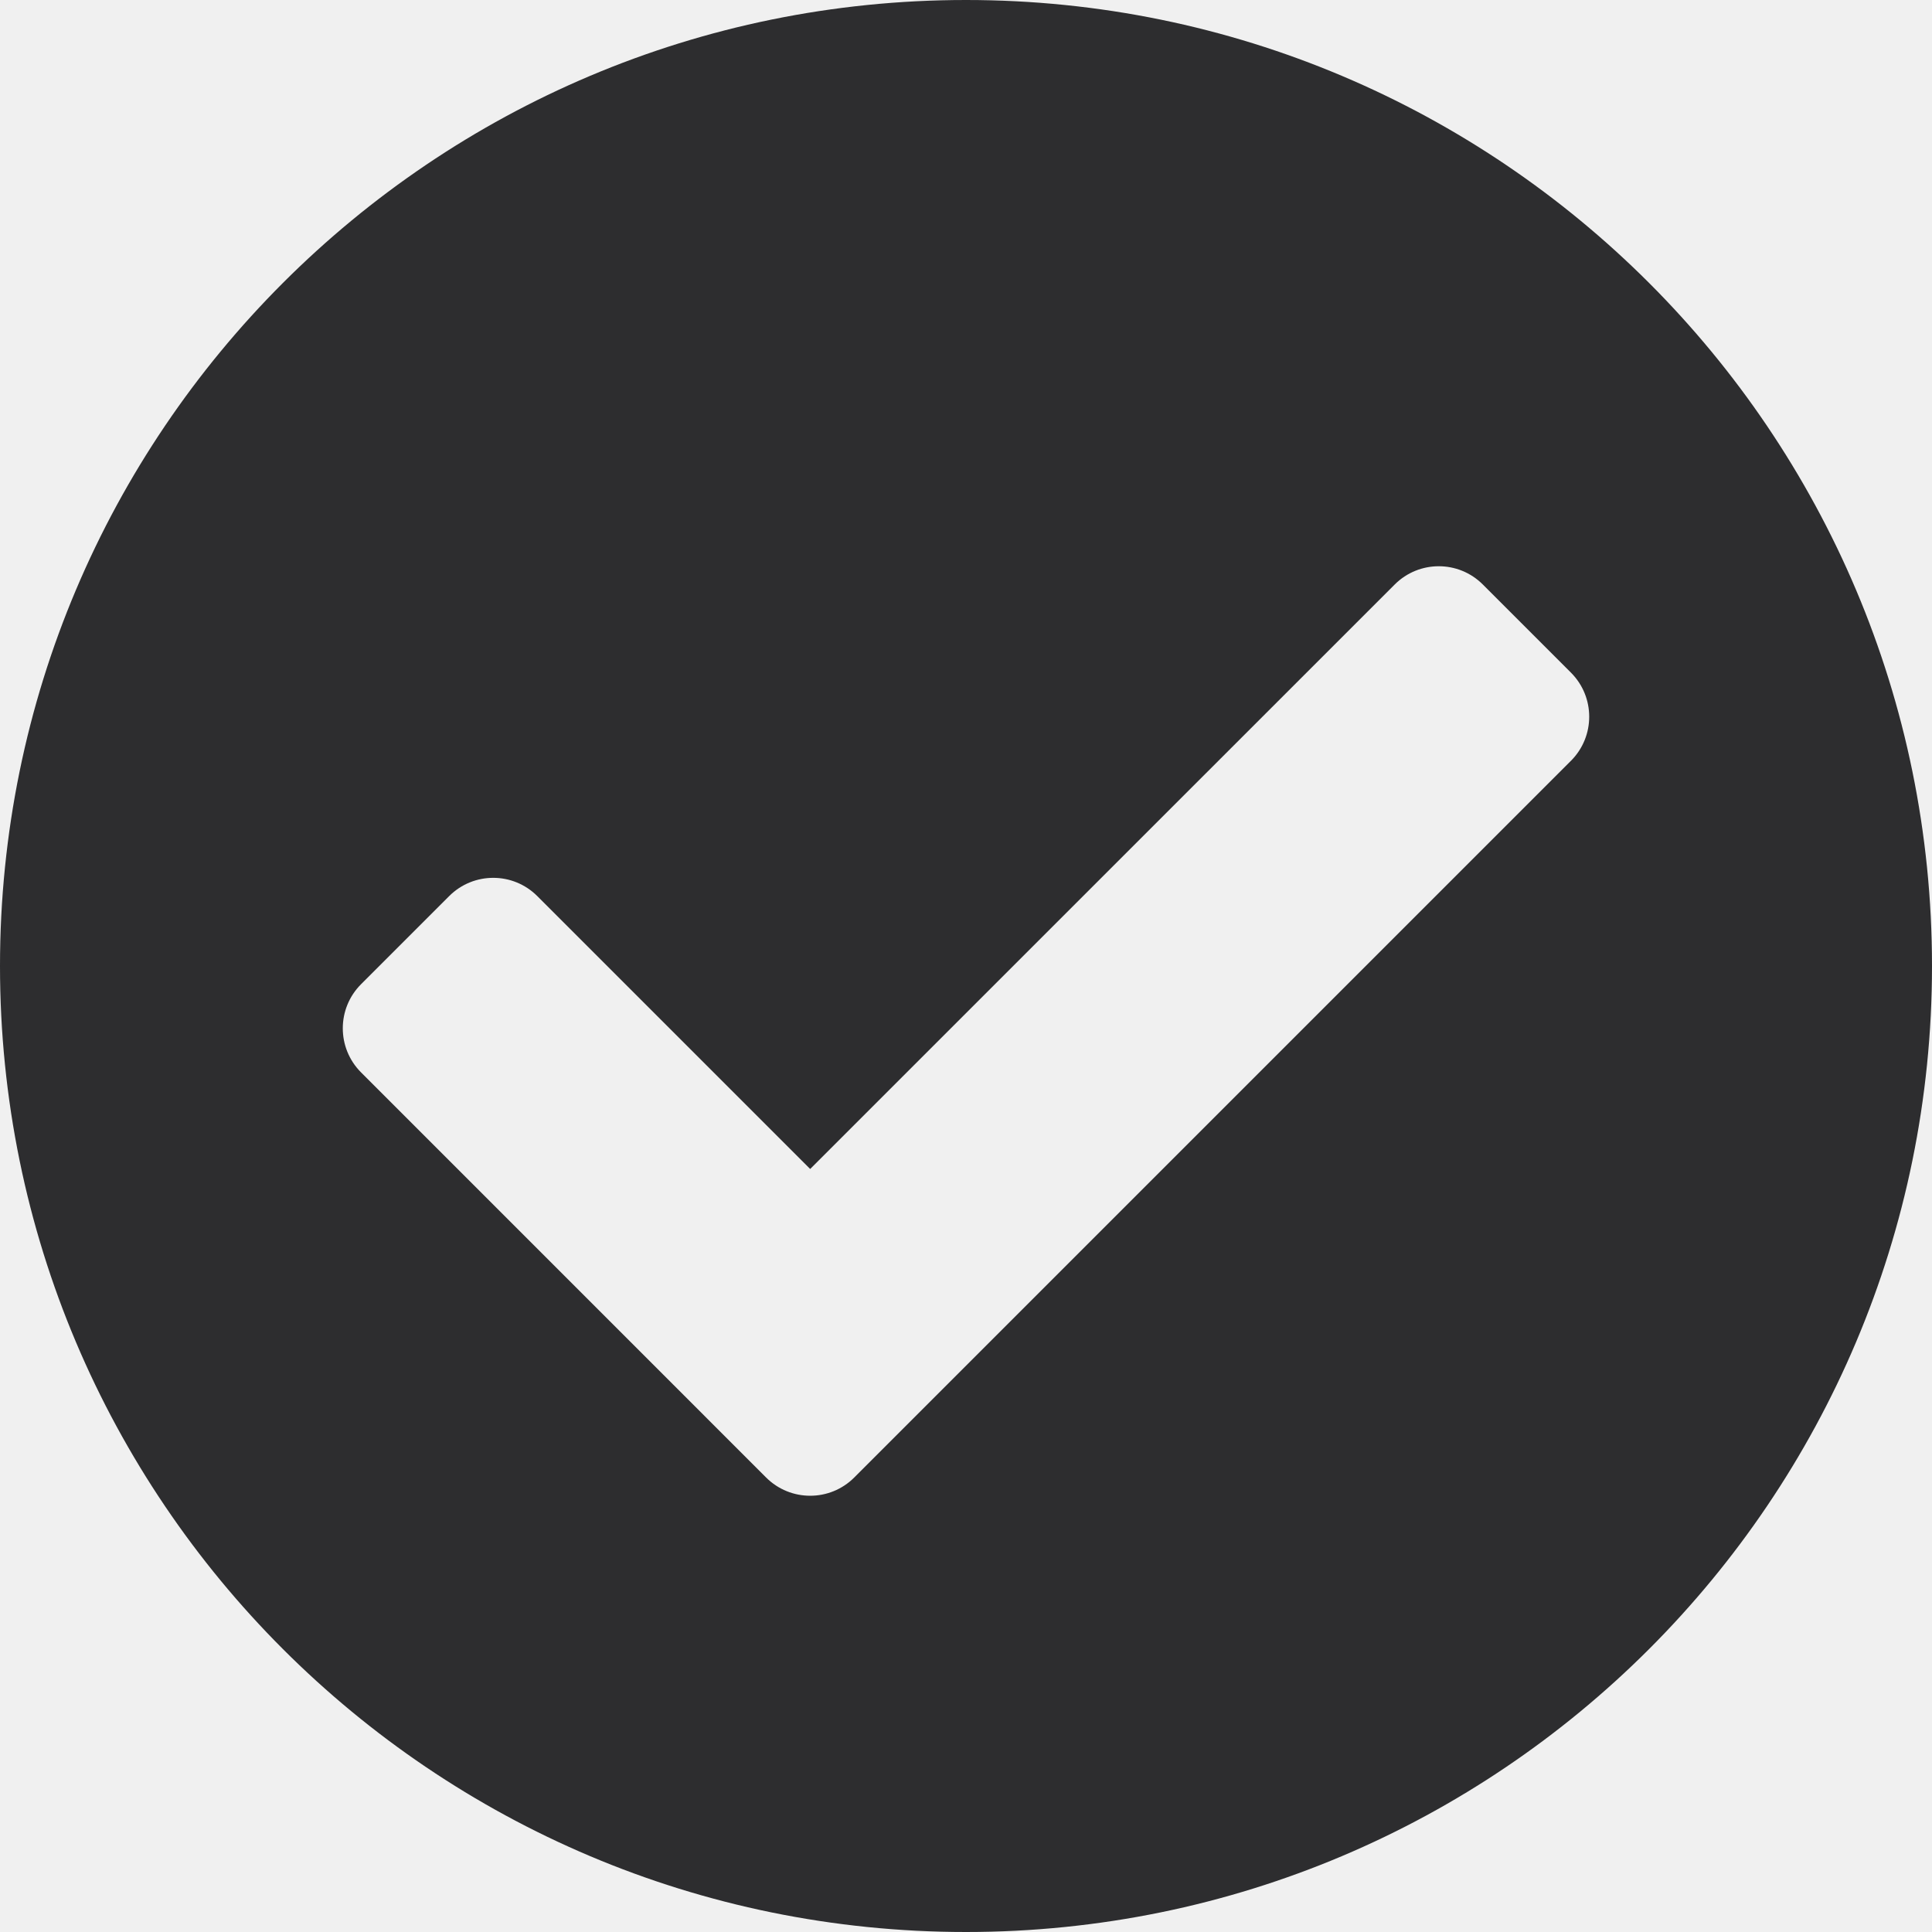
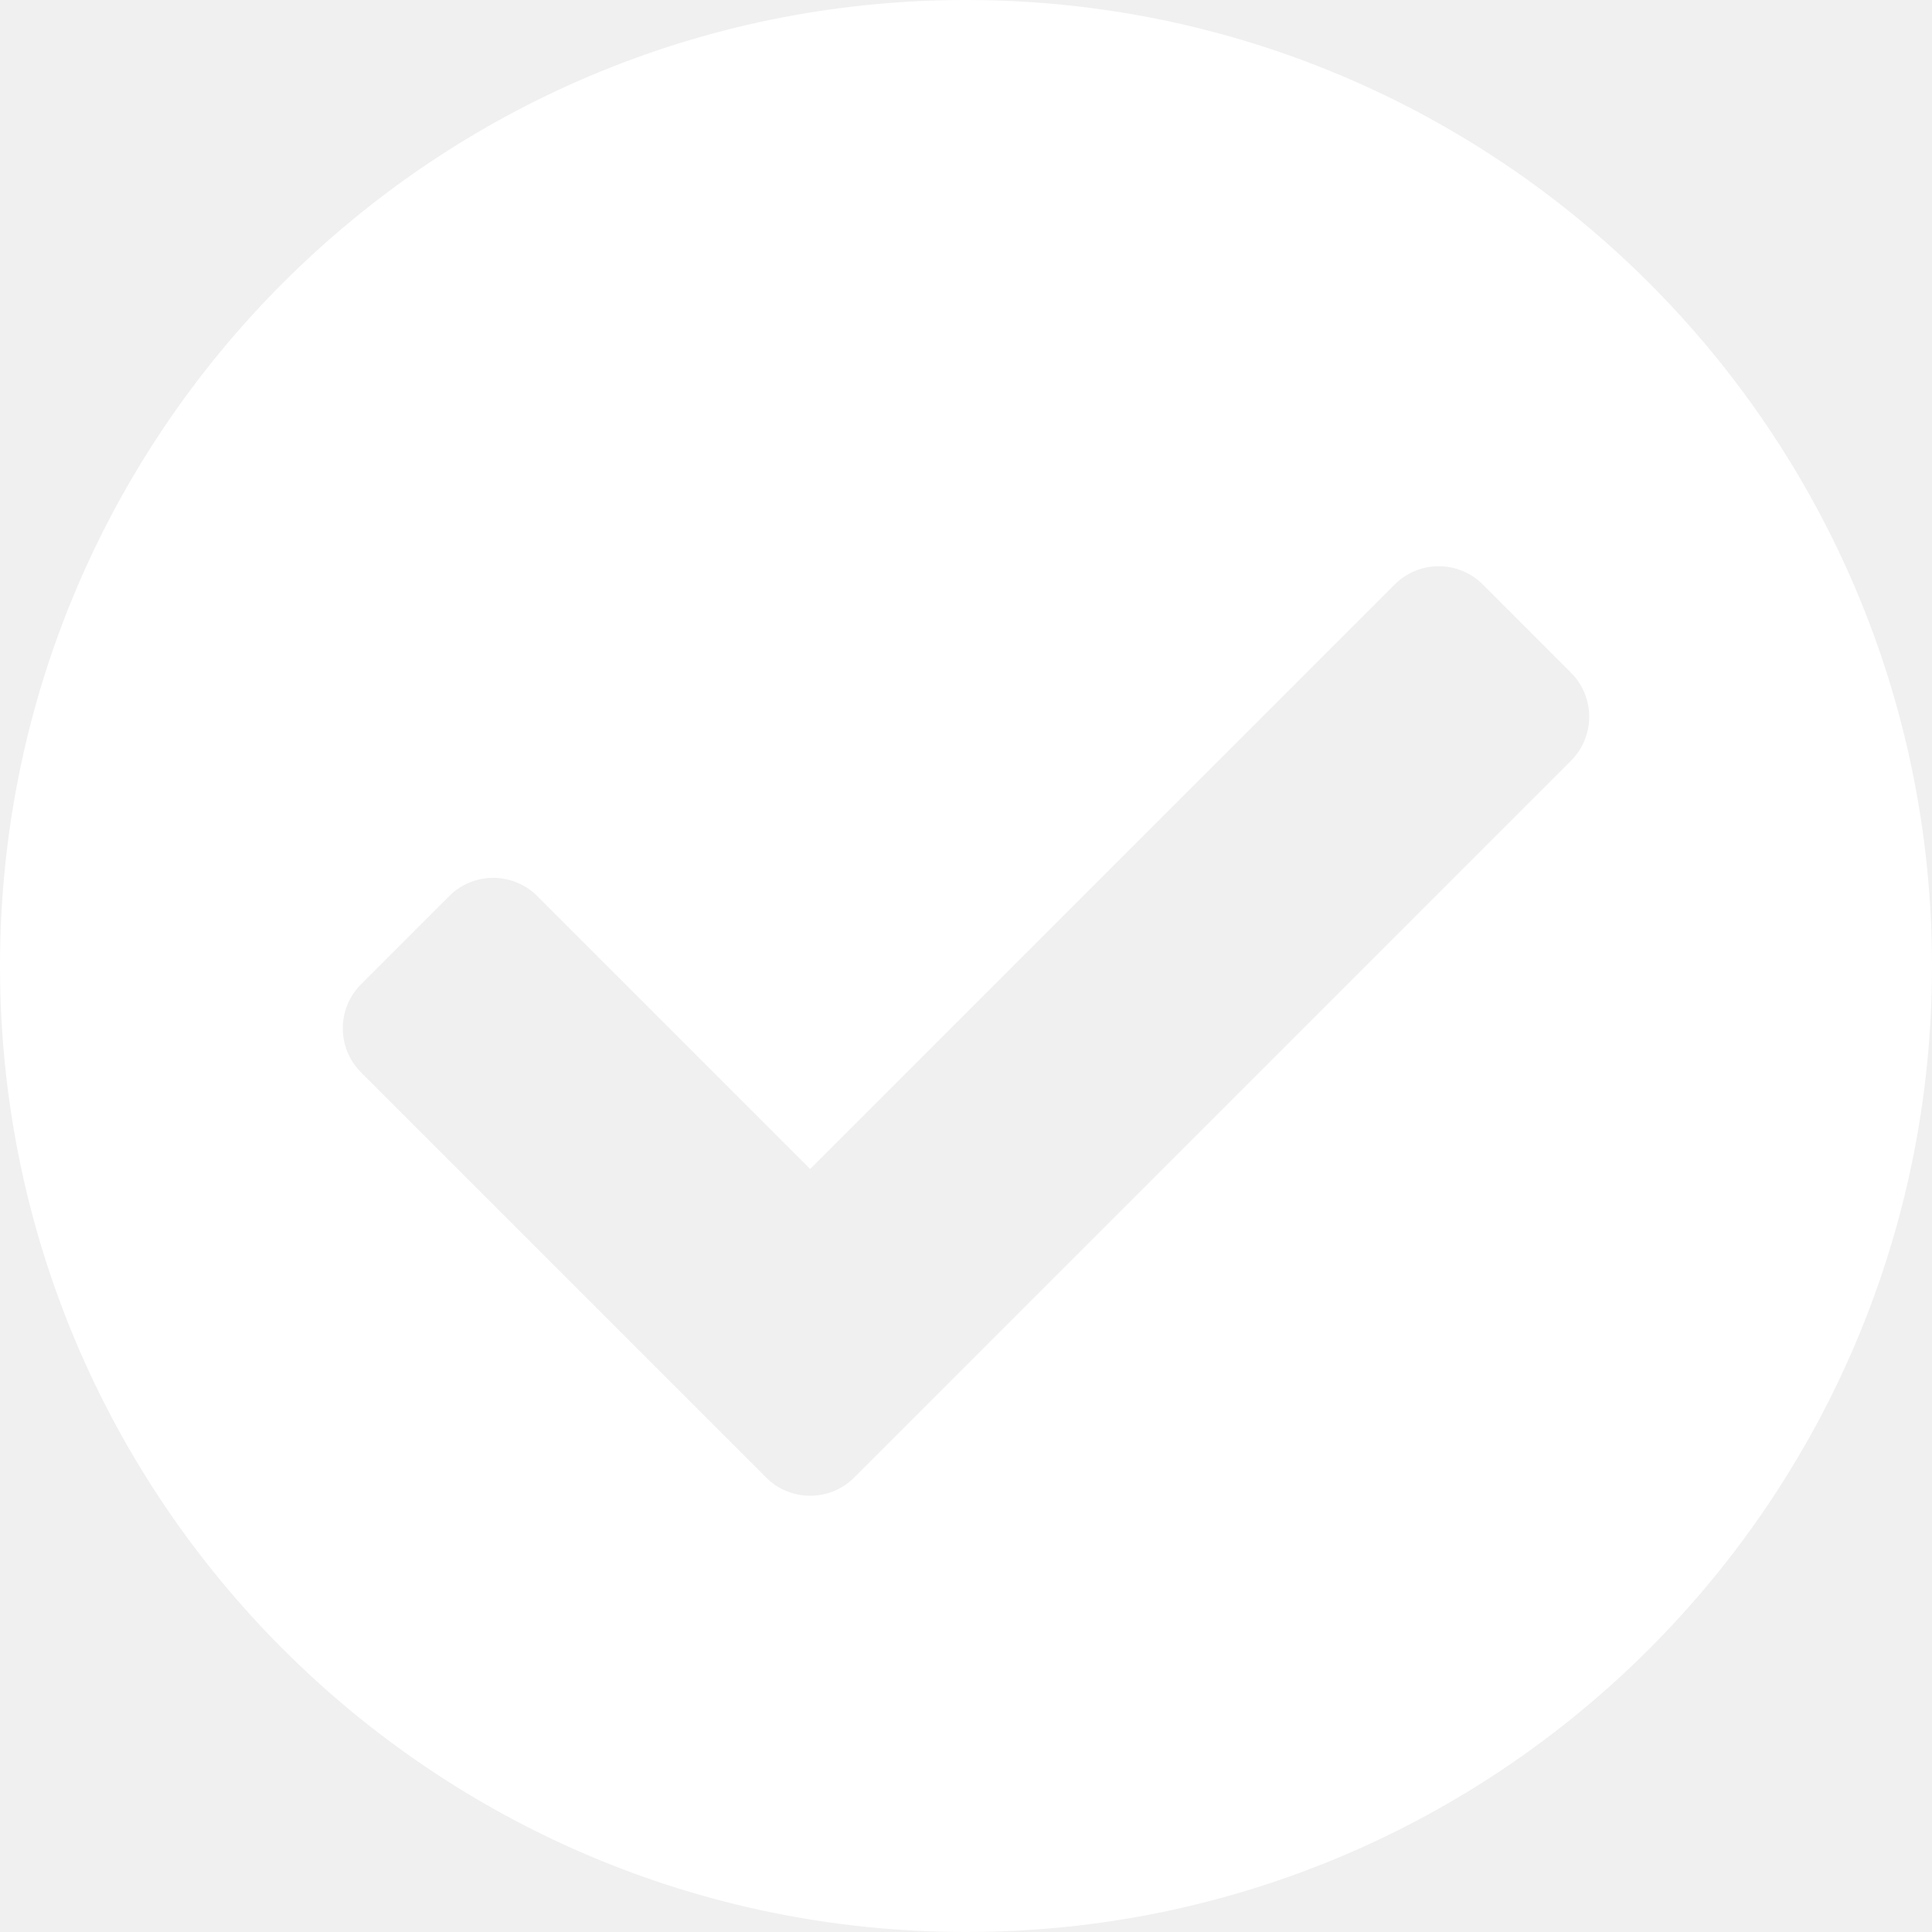
- <svg xmlns="http://www.w3.org/2000/svg" width="32" height="32" viewBox="0 0 32 32" fill="none">
-   <path fill-rule="evenodd" clip-rule="evenodd" d="M16 32C24.837 32 32 24.837 32 16C32 7.163 24.837 0 16 0C7.163 0 0 7.163 0 16C0 24.837 7.163 32 16 32ZM26.02 12.601L14.149 24.472C13.746 24.875 13.092 24.875 12.689 24.472L5.98 17.762C5.577 17.359 5.577 16.705 5.98 16.302L7.44 14.842C7.843 14.439 8.496 14.439 8.899 14.842L13.419 19.362L23.101 9.681C23.504 9.278 24.157 9.278 24.56 9.681L26.02 11.141C26.423 11.544 26.423 12.198 26.02 12.601Z" fill="#2D2D2F" />
+ <svg xmlns="http://www.w3.org/2000/svg" width="32" height="32" viewBox="0 0 32 32" fill="#ffffff">
+   <path fill-rule="evenodd" clip-rule="evenodd" d="M16 32C24.837 32 32 24.837 32 16C32 7.163 24.837 0 16 0C7.163 0 0 7.163 0 16C0 24.837 7.163 32 16 32ZM26.02 12.601L14.149 24.472C13.746 24.875 13.092 24.875 12.689 24.472L5.98 17.762C5.577 17.359 5.577 16.705 5.98 16.302L7.44 14.842C7.843 14.439 8.496 14.439 8.899 14.842L13.419 19.362L23.101 9.681C23.504 9.278 24.157 9.278 24.56 9.681L26.02 11.141C26.423 11.544 26.423 12.198 26.02 12.601Z" />
</svg>
